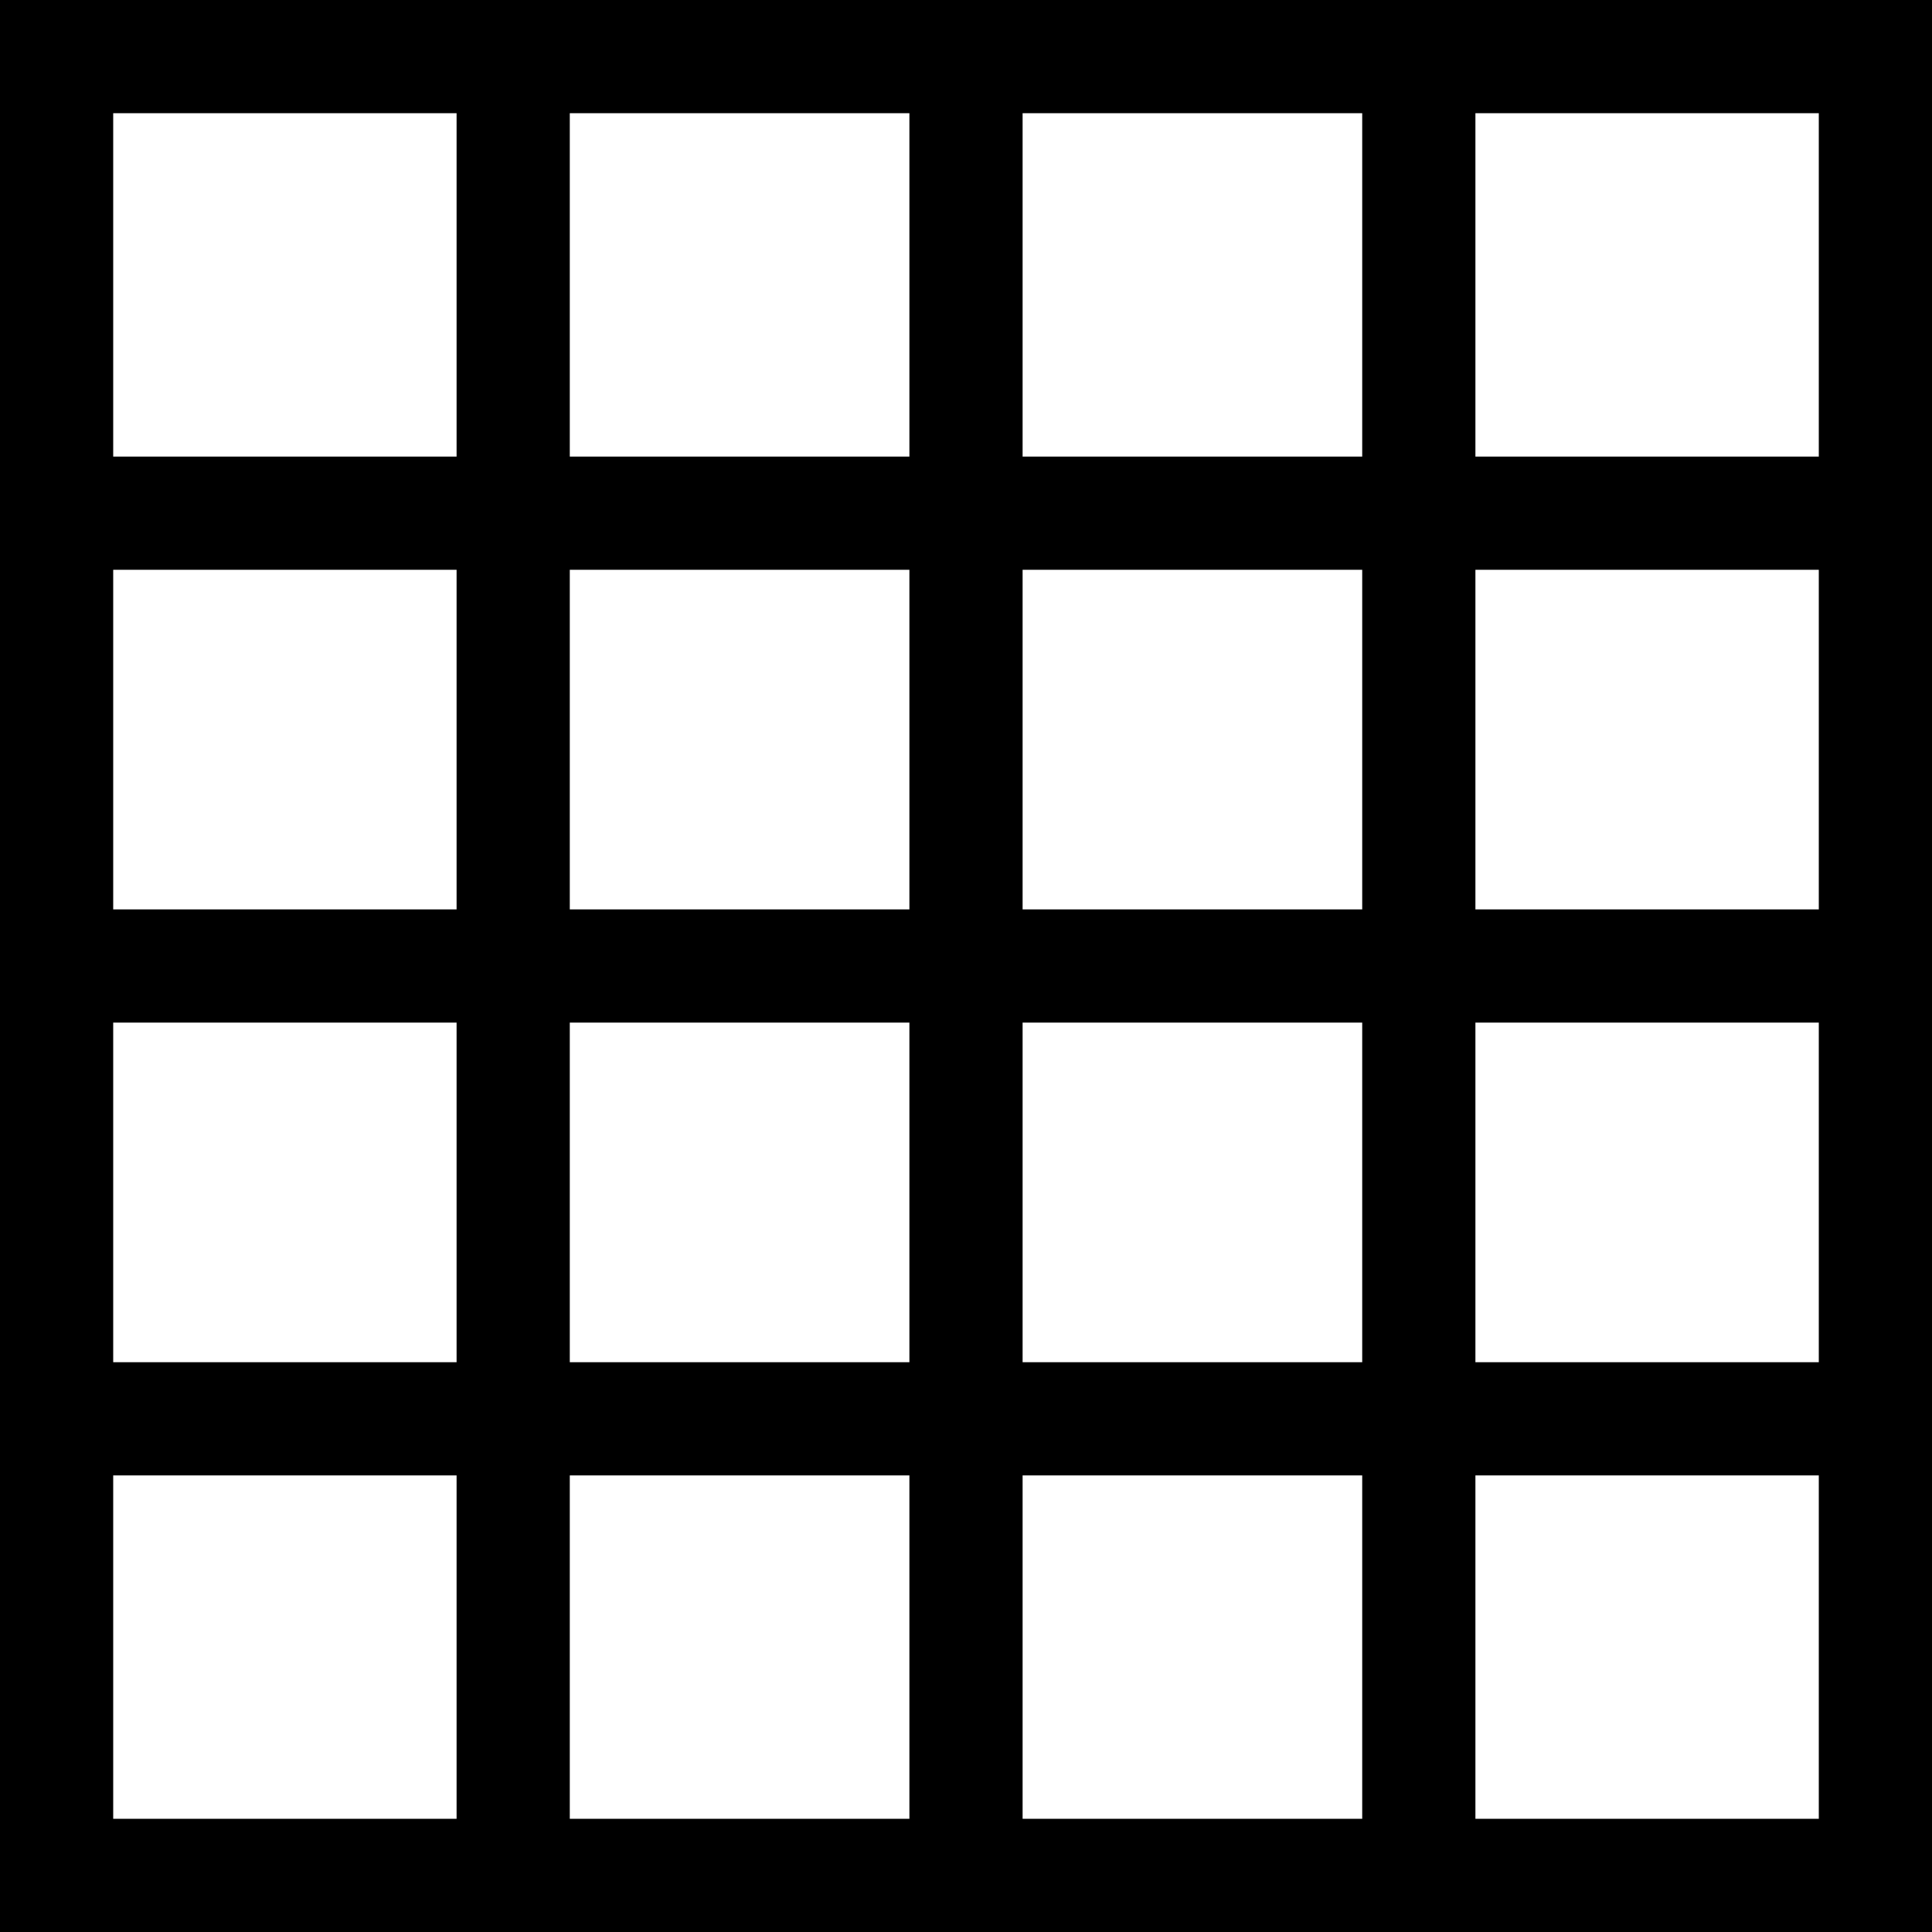
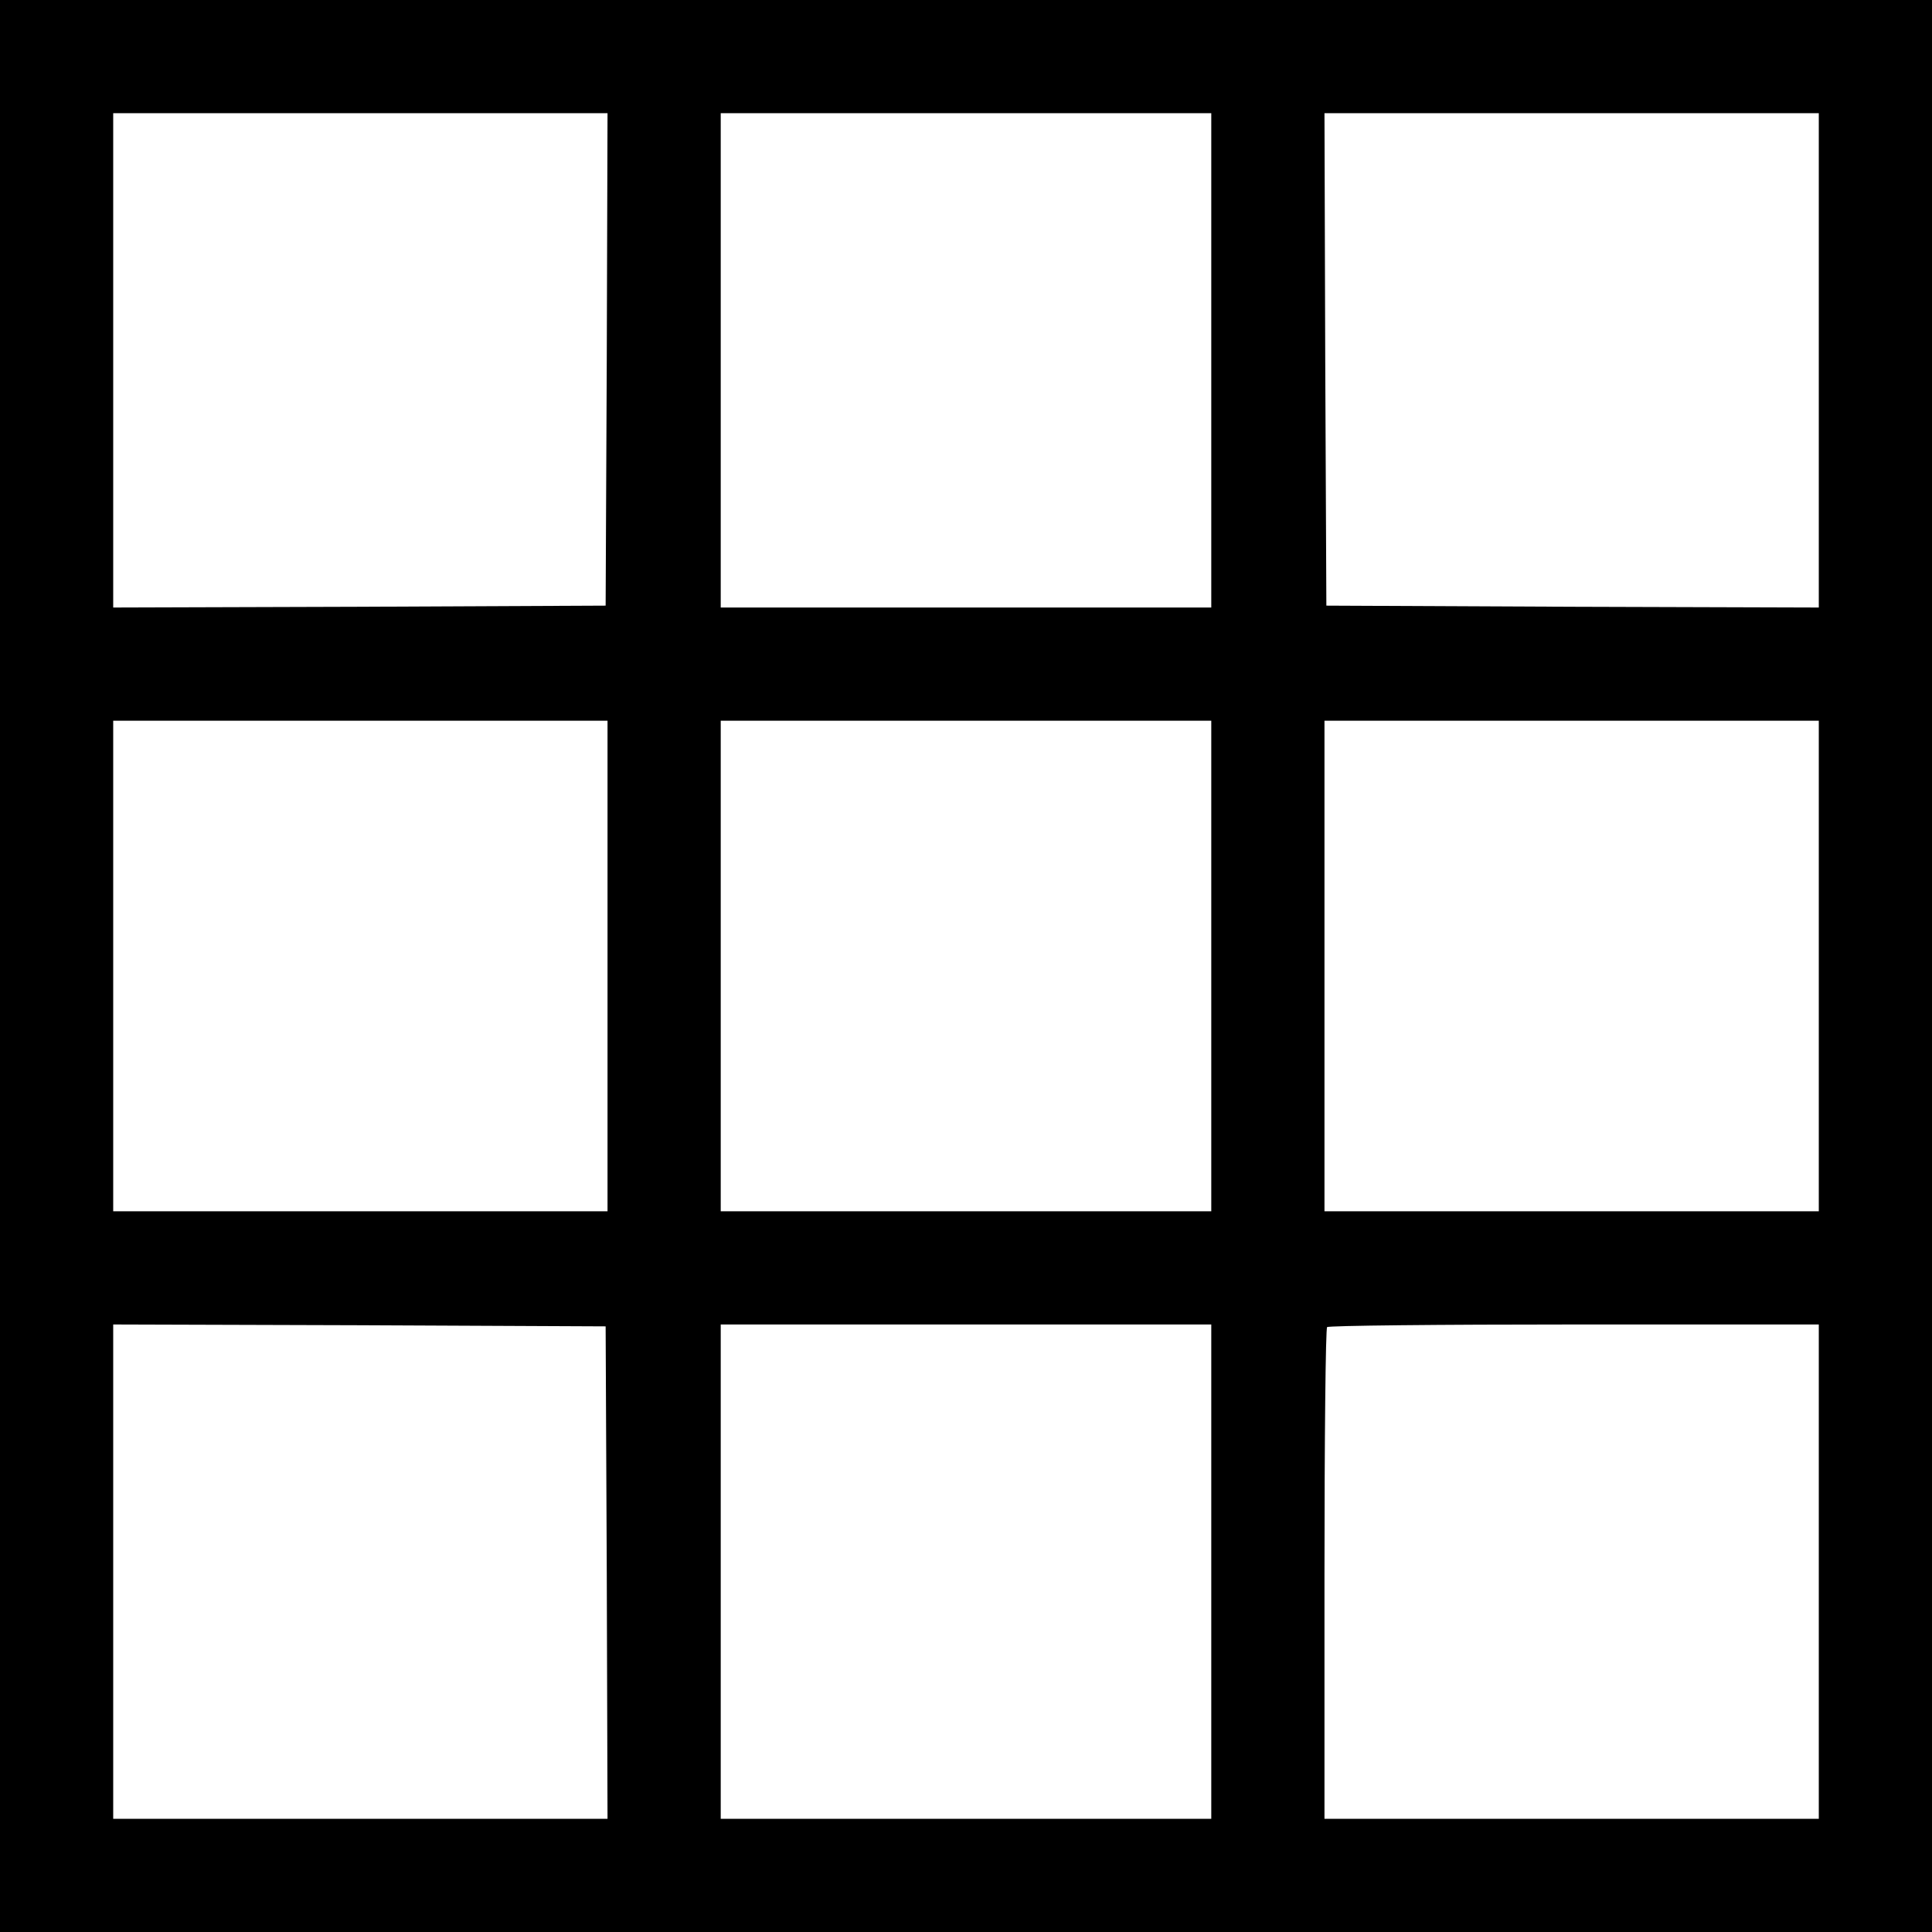
<svg xmlns="http://www.w3.org/2000/svg" version="1.0" width="512pt" height="512pt" viewBox="0 0 512 512" preserveAspectRatio="xMidYMid meet">
  <g transform="translate(0,512) scale(0.1,-0.1)" stroke="none">
-     <path d="M0 2560 l0 -2560 2560 0 2560 0 0 2560 0 2560 -2560 0 -2560 0 0 -2560z m1210 1805 l0 -455 -455 0 -455 0 0 455 0 455 455 0 455 0 0 -455z m1200 0 l0 -455 -450 0 -450 0 0 455 0 455 450 0 450 0 0 -455z m1200 0 l0 -455 -450 0 -450 0 0 455 0 455 450 0 450 0 0 -455z m1210 0 l0 -455 -455 0 -455 0 0 455 0 455 455 0 455 0 0 -455z m-3610 -1205 l0 -450 -455 0 -455 0 0 450 0 450 455 0 455 0 0 -450z m1200 0 l0 -450 -450 0 -450 0 0 450 0 450 450 0 450 0 0 -450z m1200 0 l0 -450 -450 0 -450 0 0 450 0 450 450 0 450 0 0 -450z m1210 0 l0 -450 -455 0 -455 0 0 450 0 450 455 0 455 0 0 -450z m-3610 -1200 l0 -450 -455 0 -455 0 0 450 0 450 455 0 455 0 0 -450z m1200 0 l0 -450 -450 0 -450 0 0 450 0 450 450 0 450 0 0 -450z m1200 0 l0 -450 -450 0 -450 0 0 450 0 450 450 0 450 0 0 -450z m1210 0 l0 -450 -455 0 -455 0 0 450 0 450 455 0 455 0 0 -450z m-3610 -1205 l0 -455 -455 0 -455 0 0 455 0 455 455 0 455 0 0 -455z m1200 0 l0 -455 -450 0 -450 0 0 455 0 455 450 0 450 0 0 -455z m1200 0 l0 -455 -450 0 -450 0 0 455 0 455 450 0 450 0 0 -455z m1210 0 l0 -455 -455 0 -455 0 0 455 0 455 455 0 455 0 0 -455z" />
+     <path d="M0 2560 l0 -2560 2560 0 2560 0 0 2560 0 2560 -2560 0 -2560 0 0 -2560z m1608 1608 l-3 -653 -652 -3 -653 -2 0 655 0 655 655 0 655 0 -2 -652z m1602 -3 l0 -655 -650 0 -650 0 0 655 0 655 650 0 650 0 0 -655z m1610 0 l0 -655 -652 2 -653 3 -3 653 -2 652 655 0 655 0 0 -655z m-3210 -1605 l0 -650 -655 0 -655 0 0 650 0 650 655 0 655 0 0 -650z m1600 0 l0 -650 -650 0 -650 0 0 650 0 650 650 0 650 0 0 -650z m1610 0 l0 -650 -655 0 -655 0 0 650 0 650 655 0 655 0 0 -650z m-3212 -1607 l2 -653 -655 0 -655 0 0 655 0 655 653 -2 652 -3 3 -652z m1602 2 l0 -655 -650 0 -650 0 0 655 0 655 650 0 650 0 0 -655z m1610 0 l0 -655 -655 0 -655 0 0 648 c0 357 3 652 7 655 3 4 298 7 655 7 l648 0 0 -655z" />
  </g>
</svg>
